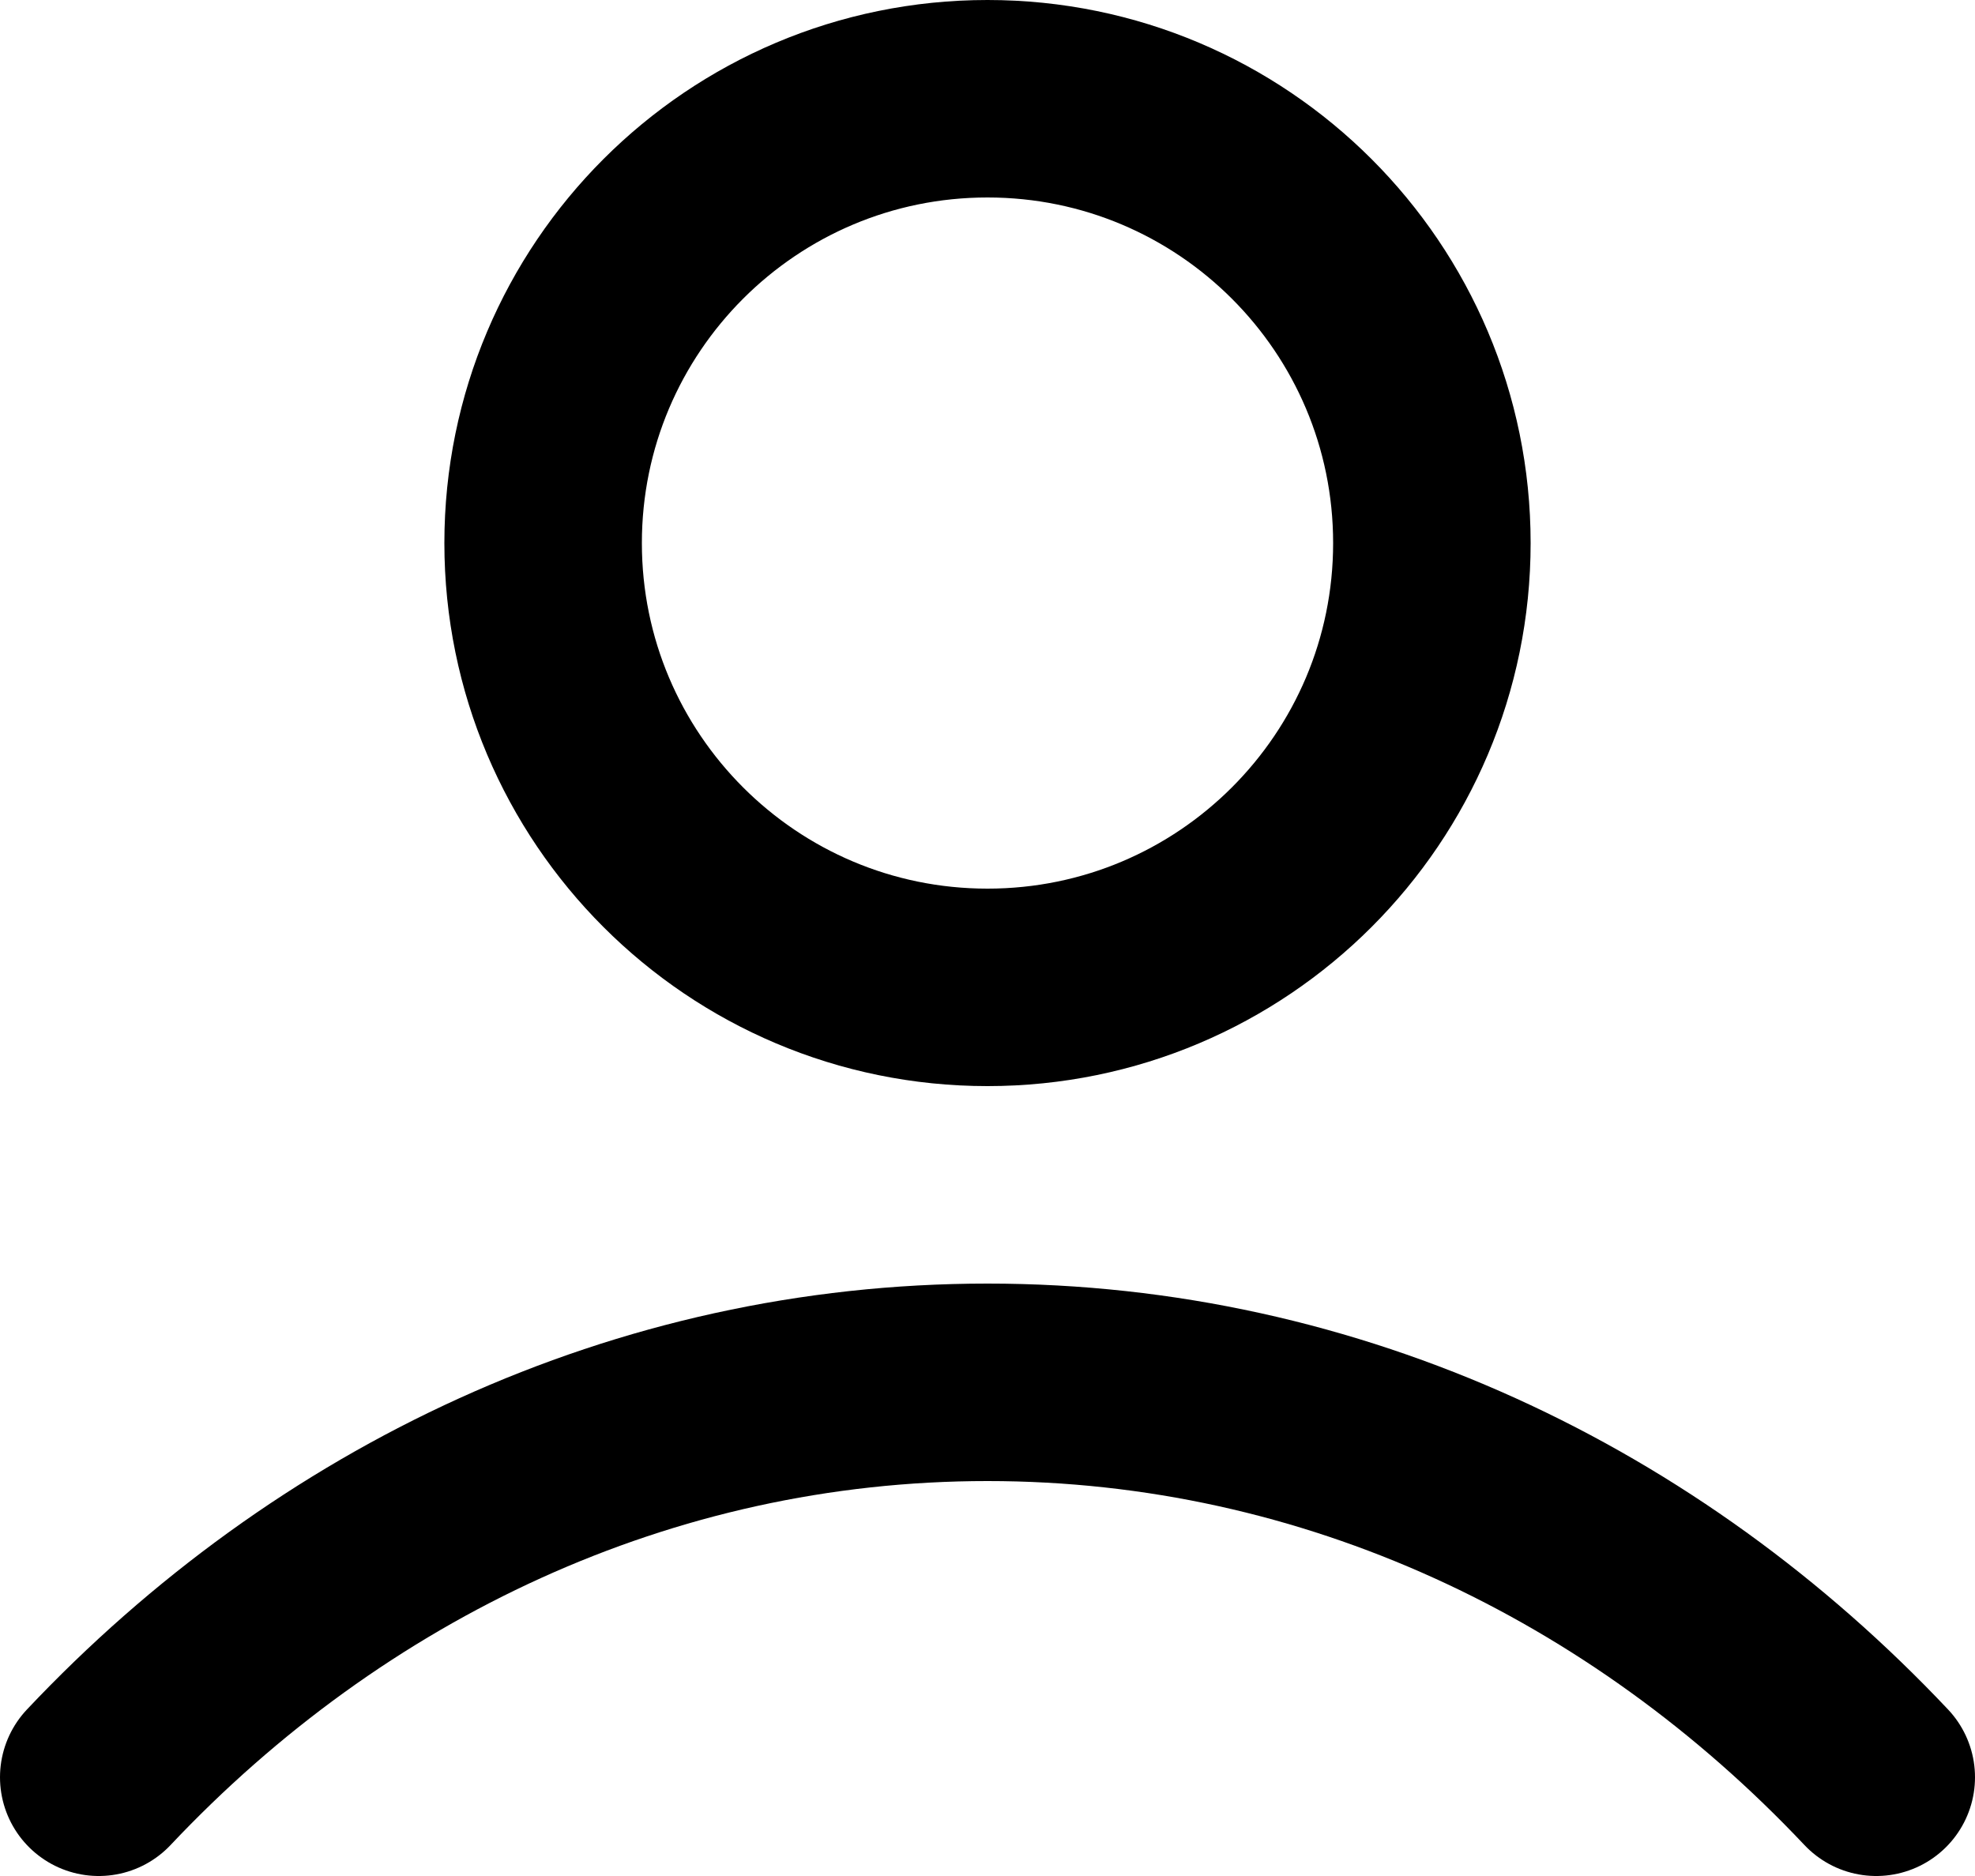
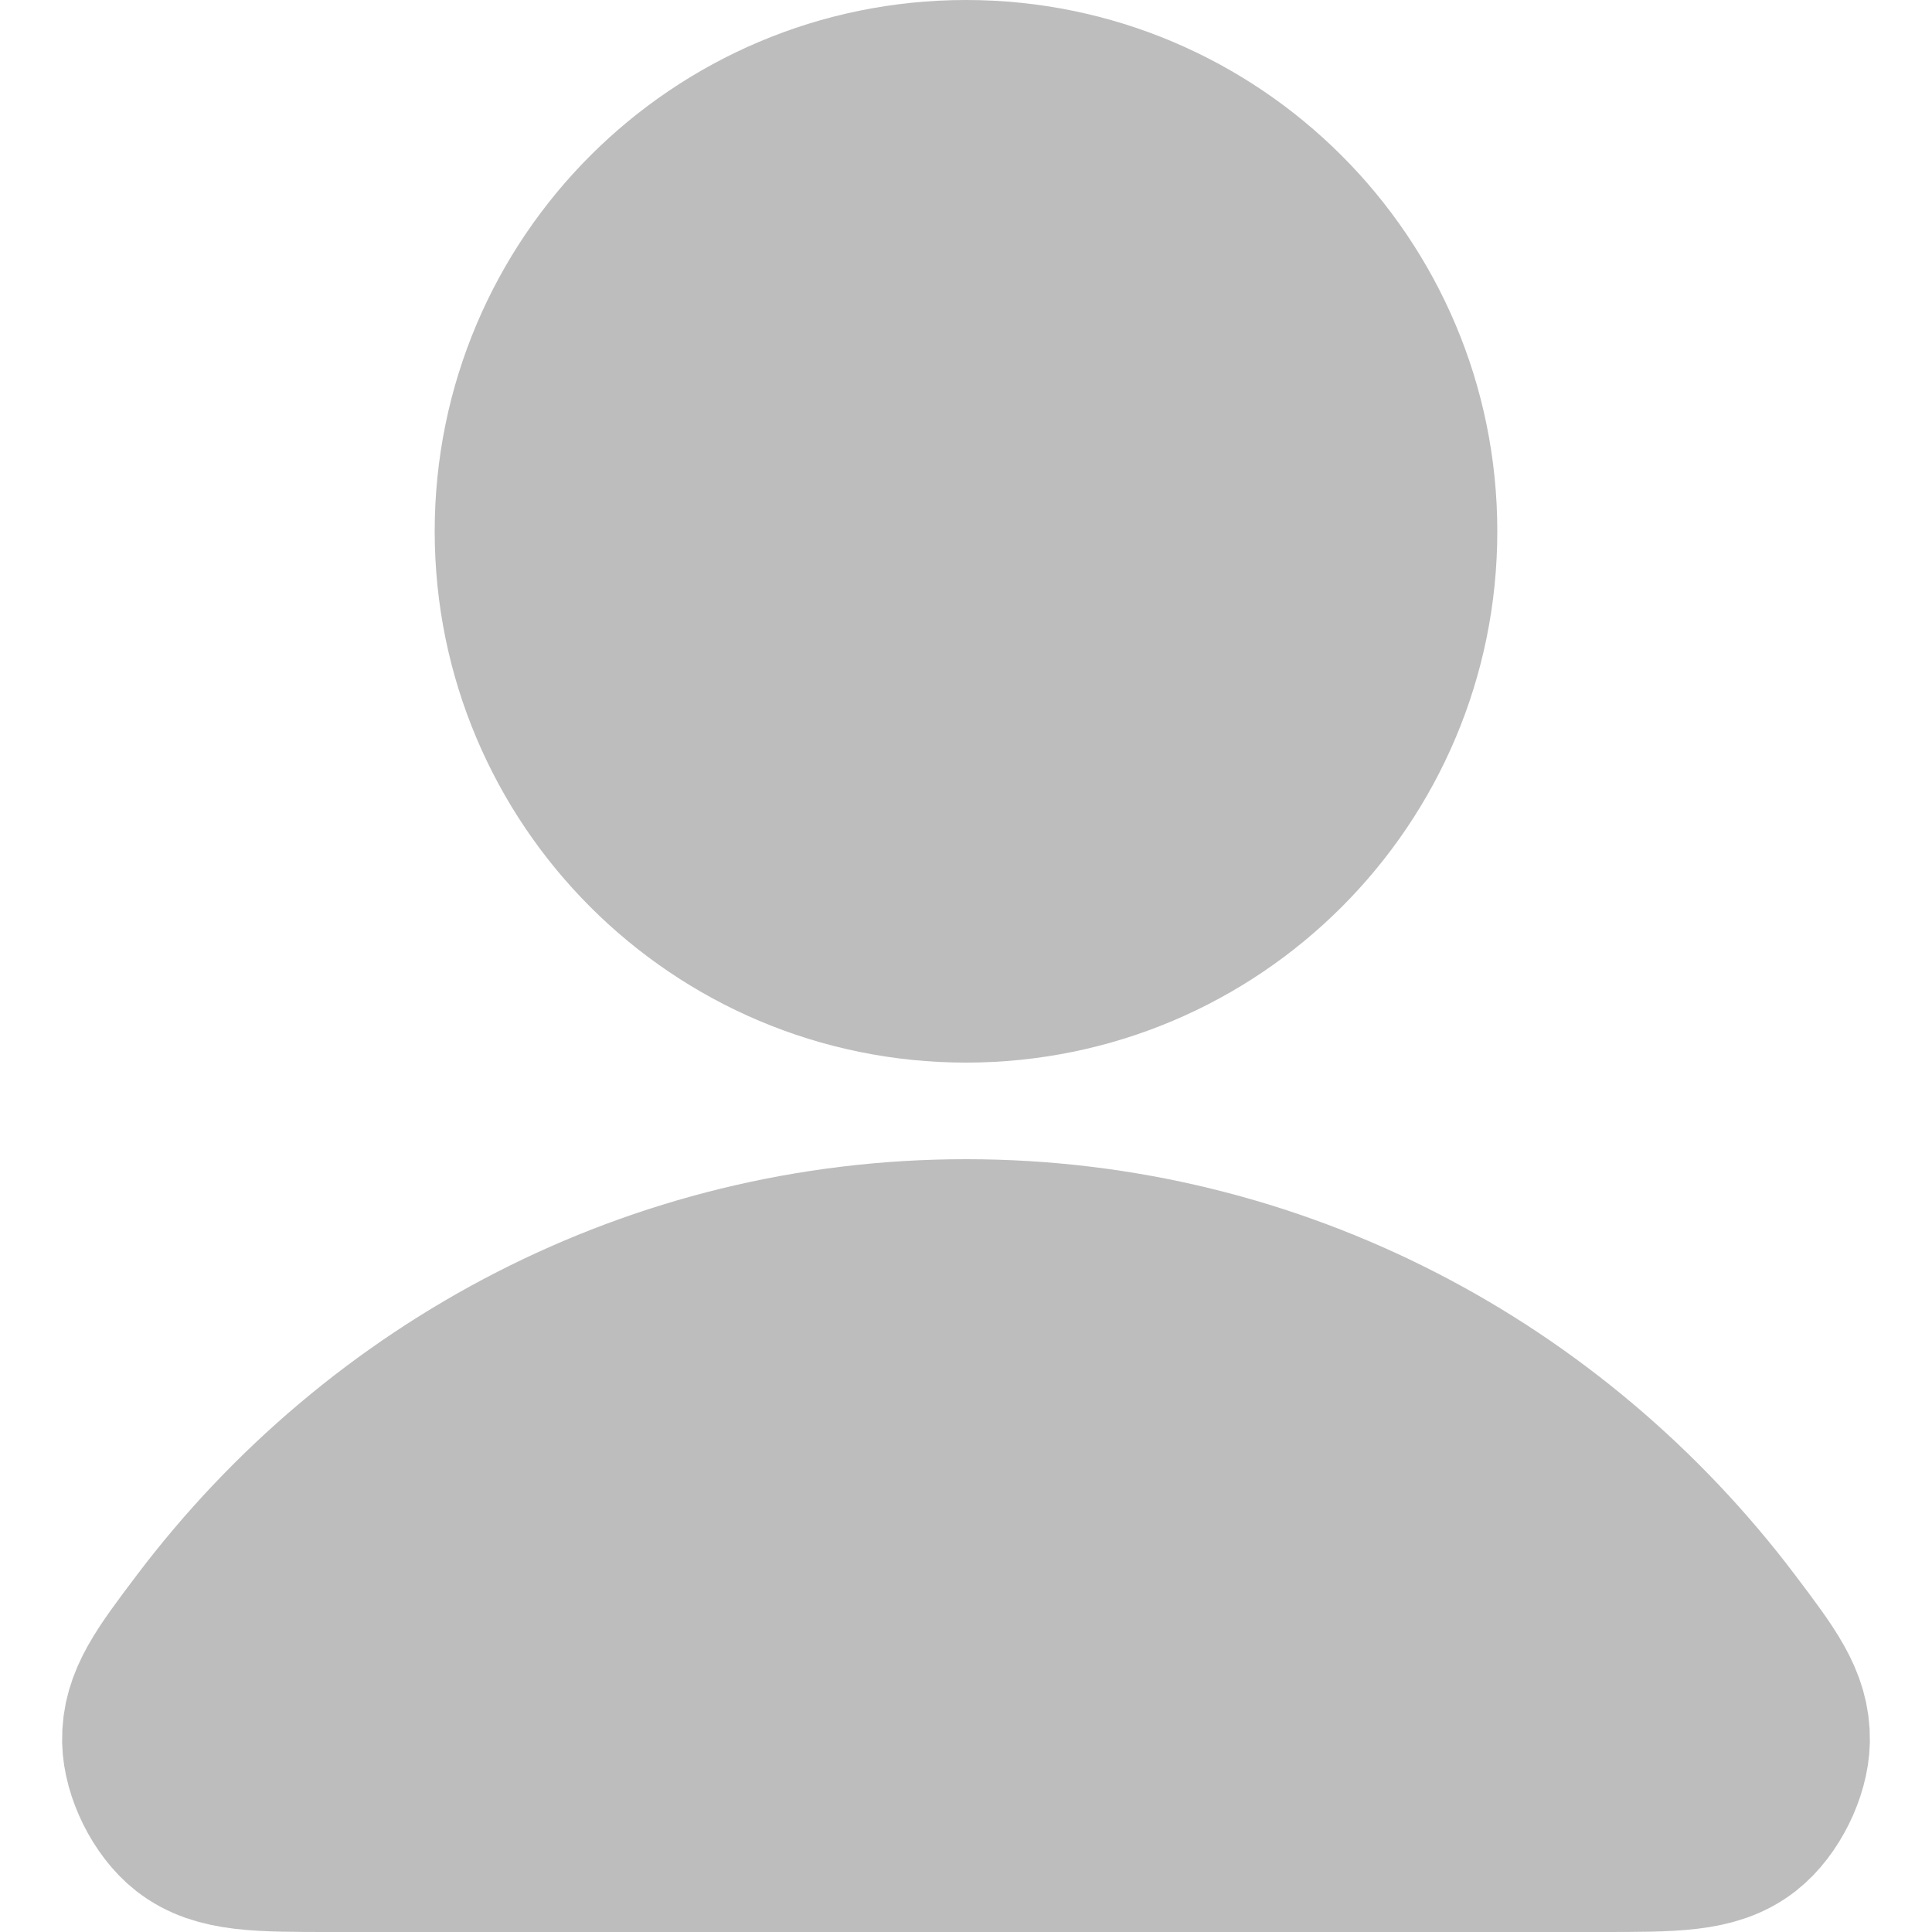
- <svg xmlns="http://www.w3.org/2000/svg" width="20" height="19" viewBox="0 0 20 19" fill="none">
-   <path d="M1 18C3.336 15.523 6.507 14 10 14C13.493 14 16.664 15.523 19 18M14.5 5.5C14.5 7.985 12.485 10 10 10C7.515 10 5.5 7.985 5.5 5.5C5.5 3.015 7.515 1 10 1C12.485 1 14.5 3.015 14.5 5.5Z" stroke="black" stroke-width="2" stroke-linecap="round" stroke-linejoin="round" />
+ <svg xmlns="http://www.w3.org/2000/svg" width="20" height="20" viewBox="0 0 20 20" fill="none">
+   <path d="M10 13C6.83 13 4.011 14.531 2.216 16.906C1.83 17.417 1.637 17.673 1.643 18.018C1.648 18.285 1.815 18.622 2.025 18.787C2.297 19 2.674 19 3.427 19H16.573C17.326 19 17.703 19 17.975 18.787C18.185 18.622 18.352 18.285 18.357 18.018C18.363 17.673 18.17 17.417 17.784 16.906C15.989 14.531 13.17 13 10 13Z" fill="#BDBDBD" />
+   <path d="M10 10C12.485 10 14.5 7.985 14.5 5.5C14.5 3.015 12.485 1 10 1C7.515 1 5.5 3.015 5.5 5.5C5.5 7.985 7.515 10 10 10Z" fill="#BDBDBD" />
+   <path d="M10 13C6.83 13 4.011 14.531 2.216 16.906C1.83 17.417 1.637 17.673 1.643 18.018C1.648 18.285 1.815 18.622 2.025 18.787C2.297 19 2.674 19 3.427 19H16.573C17.326 19 17.703 19 17.975 18.787C18.185 18.622 18.352 18.285 18.357 18.018C18.363 17.673 18.17 17.417 17.784 16.906C15.989 14.531 13.17 13 10 13Z" stroke="#BDBDBD" stroke-width="2" stroke-linecap="round" stroke-linejoin="round" />
+   <path d="M10 10C12.485 10 14.5 7.985 14.5 5.5C14.5 3.015 12.485 1 10 1C7.515 1 5.5 3.015 5.5 5.5C5.5 7.985 7.515 10 10 10Z" stroke="#BDBDBD" stroke-width="2" stroke-linecap="round" stroke-linejoin="round" />
</svg>
